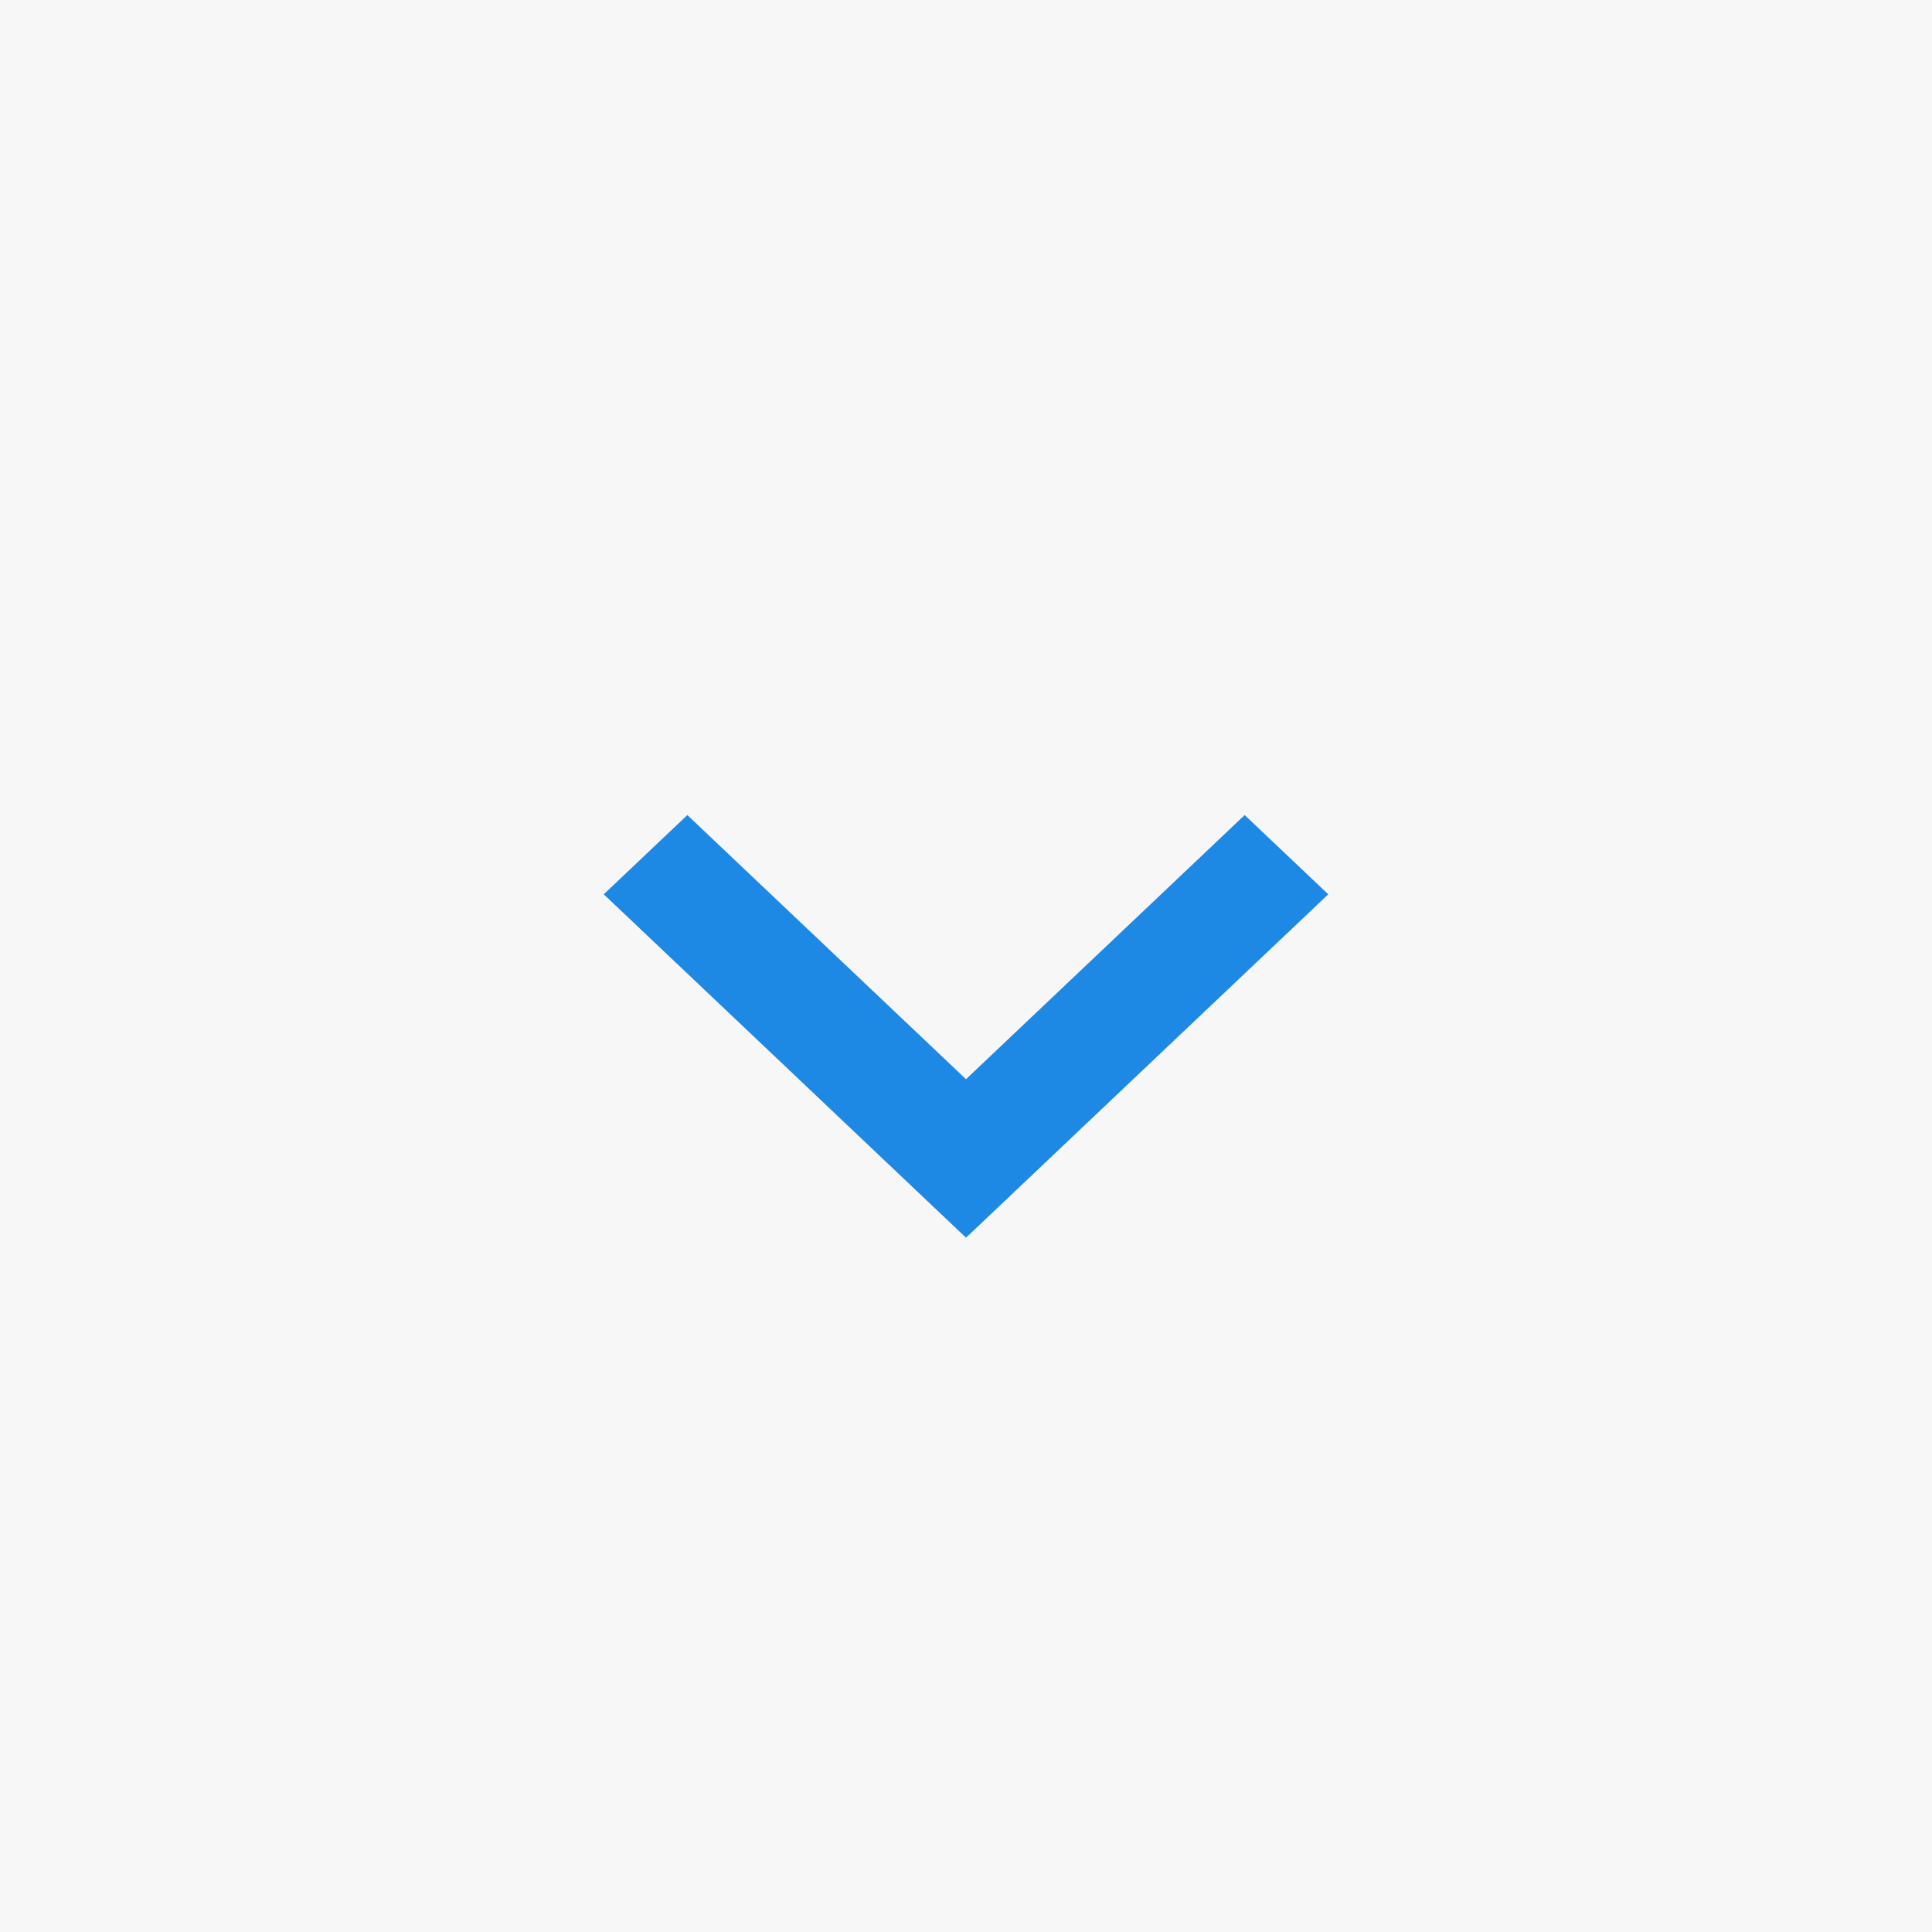
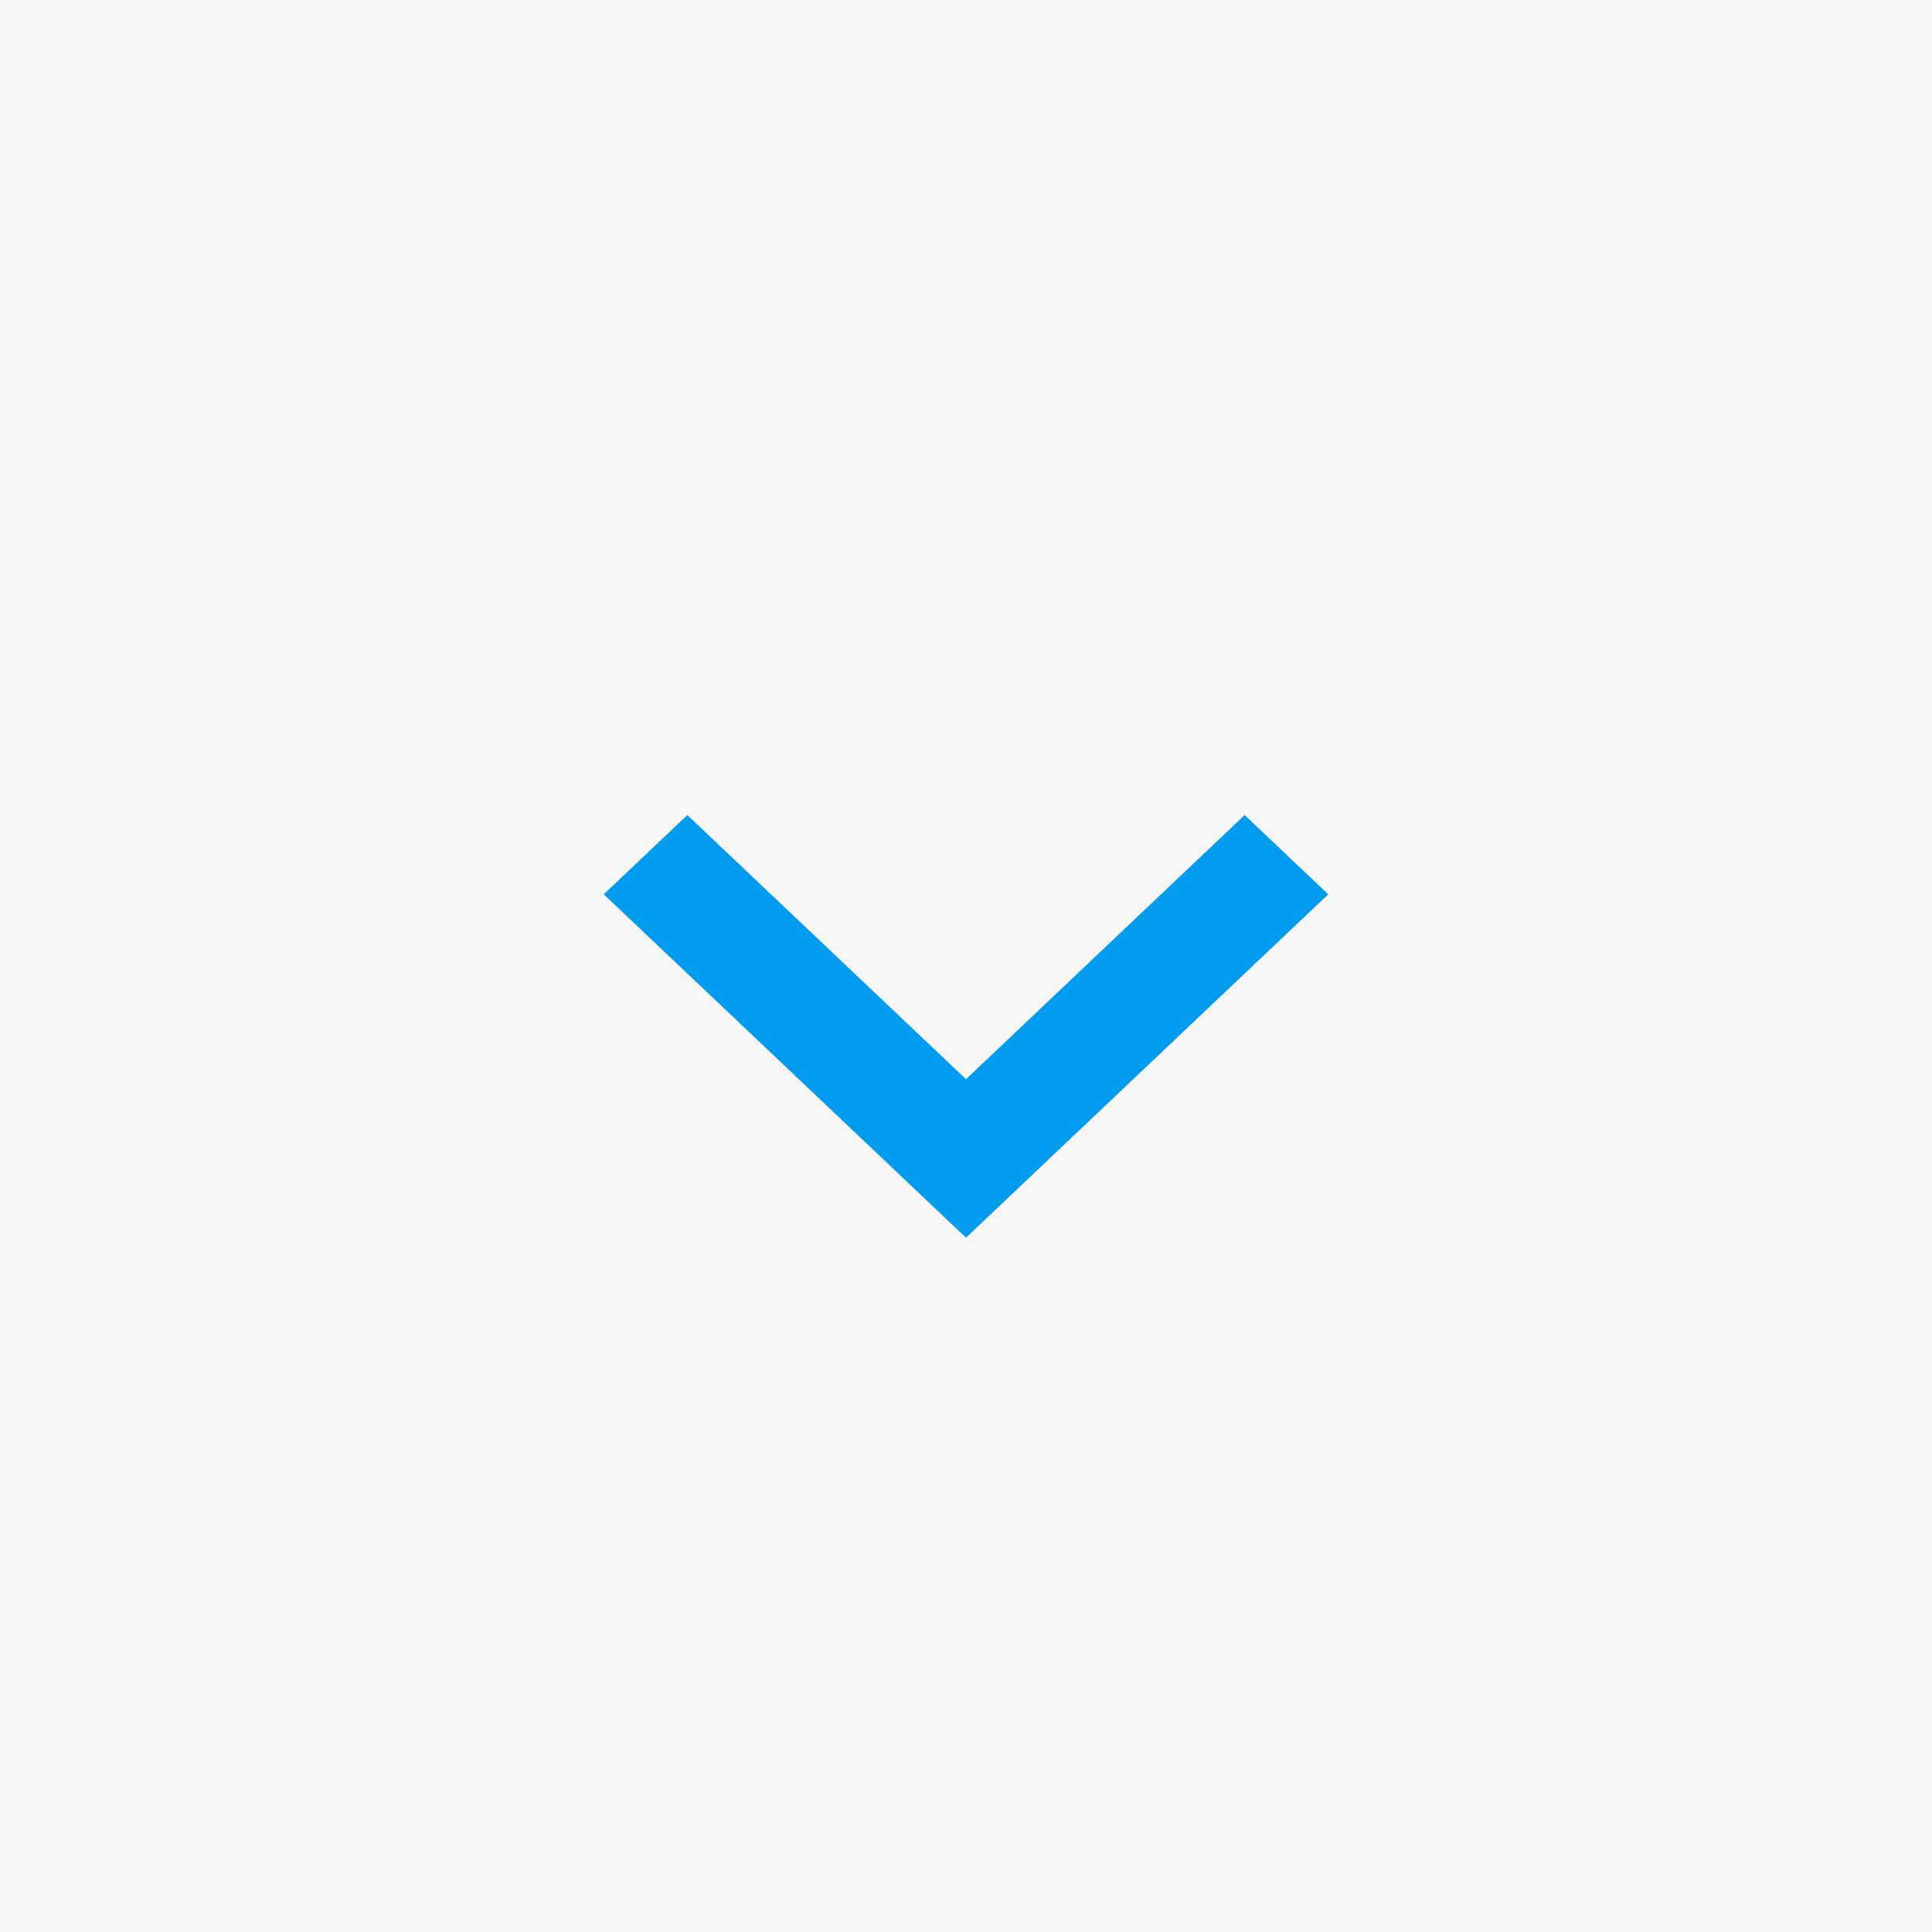
<svg xmlns="http://www.w3.org/2000/svg" viewBox="0 0 64 64">
  <g fill="none" fill-rule="evenodd" transform="rotate(90 32 32)">
    <rect width="64" height="64" fill="#F7F7F8" />
-     <polygon fill="#1E88E5" points="27 22.769 29.625 20 41 32 29.625 44 27 41.231 35.75 32" />
+     <polygon fill="#009AEE" points="27 22.769 29.625 20 41 32 29.625 44 27 41.231 35.75 32" />
  </g>
</svg>
